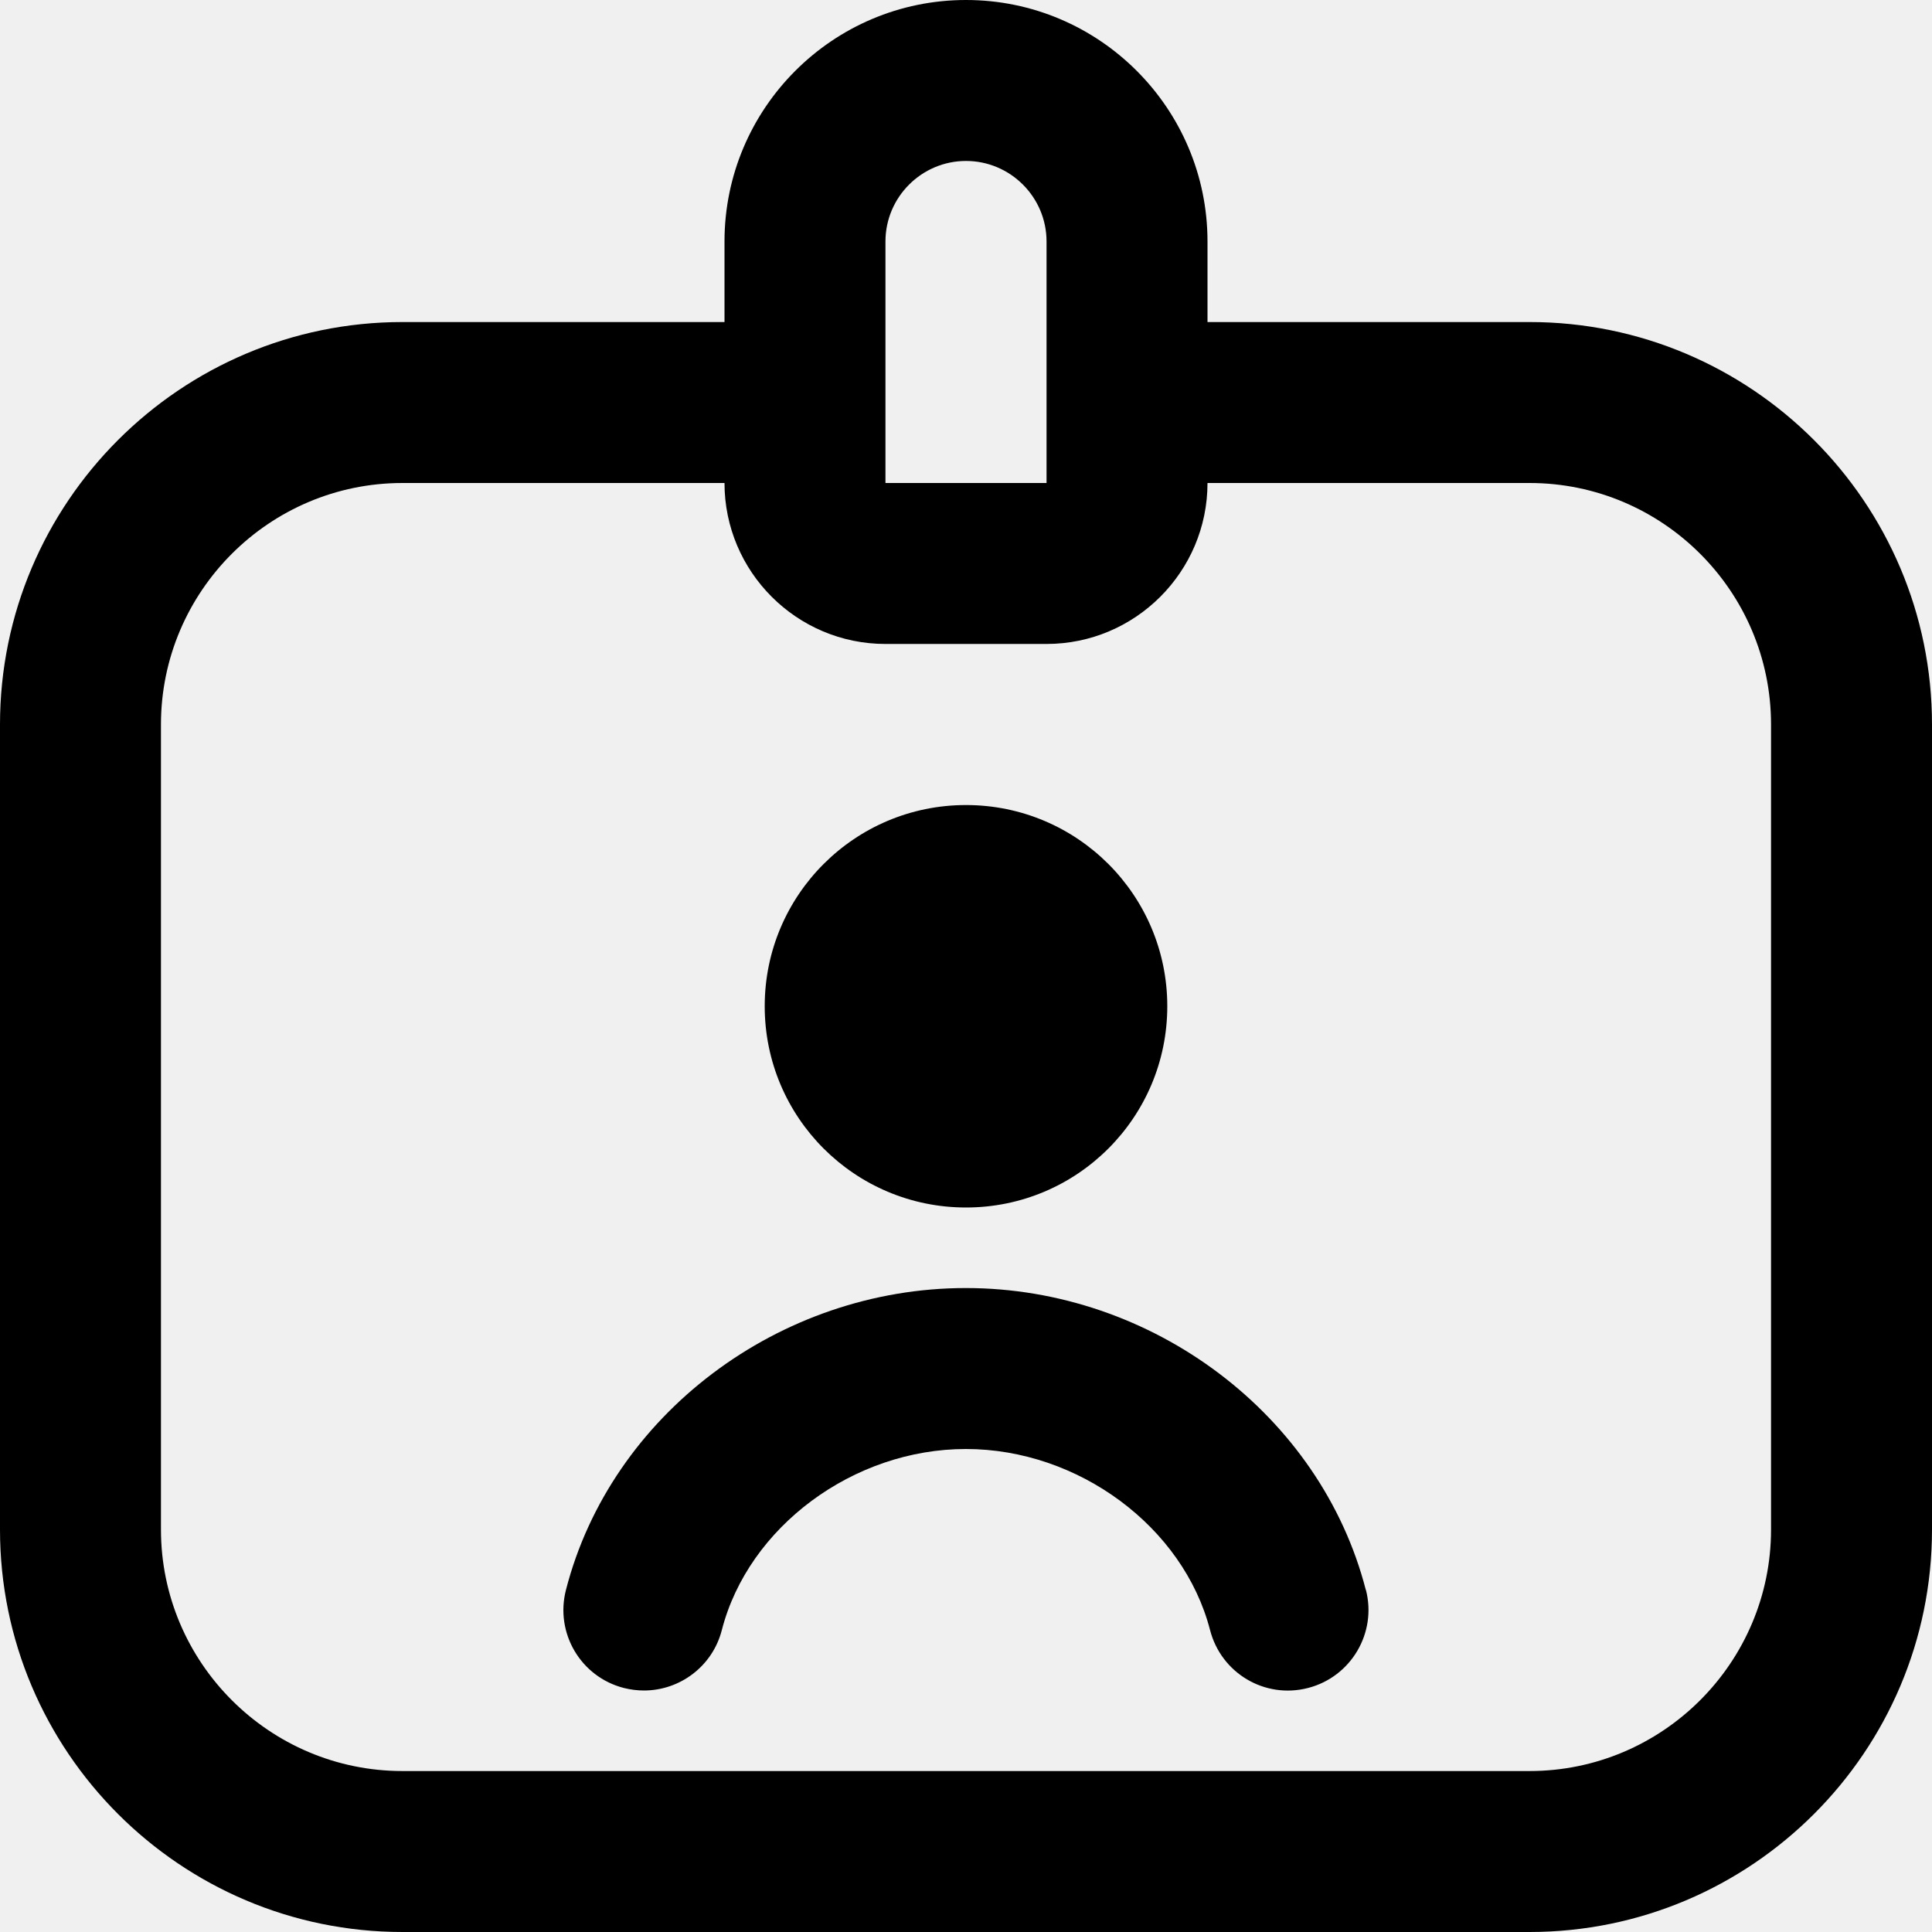
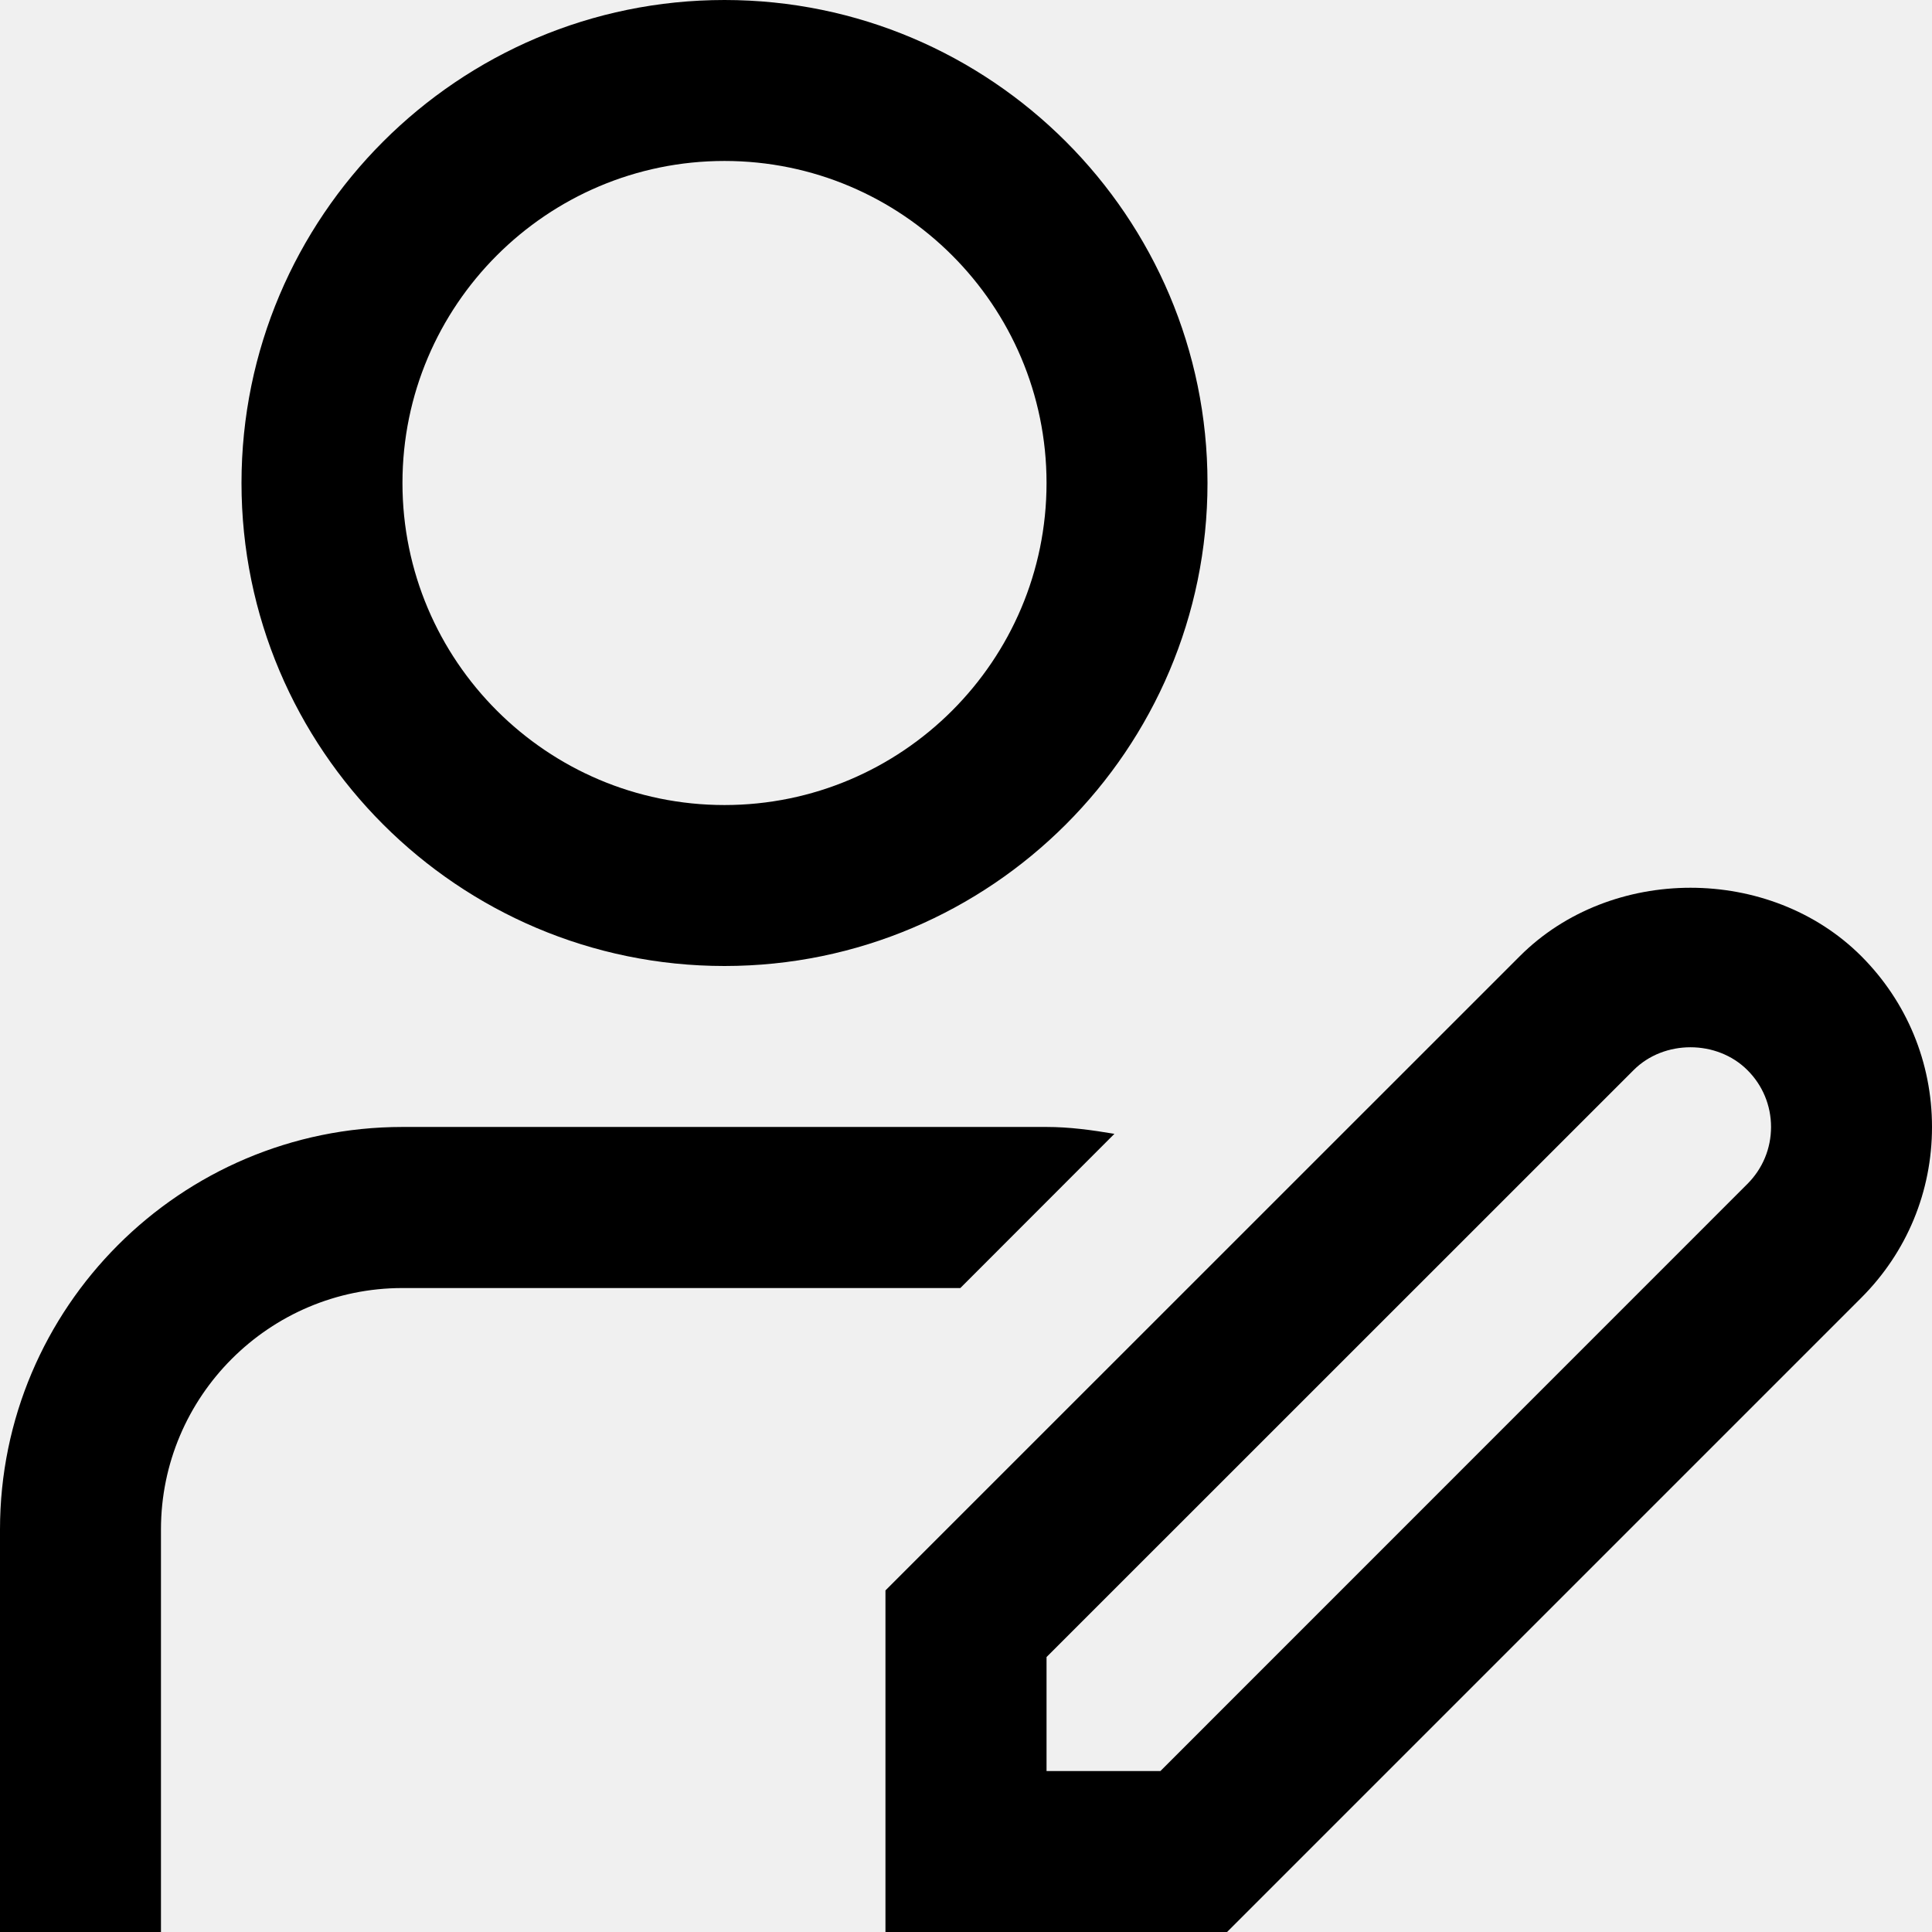
<svg xmlns="http://www.w3.org/2000/svg" width="16" height="16" viewBox="0 0 16 16" fill="none">
-   <g clip-path="url(#clip0_689_636)">
-     <path d="M12.667 2.667H10V2C10 0.897 9.103 0 8 0C6.897 0 6 0.897 6 2V2.667H3.333C1.495 2.667 0 4.162 0 6V12.667C0 14.505 1.495 16 3.333 16H12.667C14.505 16 16 14.505 16 12.667V6C16 4.162 14.505 2.667 12.667 2.667ZM7.333 2C7.333 1.632 7.633 1.333 8 1.333C8.367 1.333 8.667 1.632 8.667 2V3.33C8.667 3.33 8.667 3.332 8.667 3.333C8.667 3.335 8.667 3.335 8.667 3.337V4H7.333V2H7.333ZM14.667 12.667C14.667 13.769 13.769 14.667 12.667 14.667H3.333C2.231 14.667 1.333 13.769 1.333 12.667V6C1.333 4.897 2.231 4 3.333 4H6C6 4.735 6.598 5.333 7.333 5.333H8.667C9.402 5.333 10 4.735 10 4H12.667C13.769 4 14.667 4.897 14.667 6V12.667ZM6.333 8.333C6.333 7.413 7.079 6.667 8 6.667C8.921 6.667 9.667 7.413 9.667 8.333C9.667 9.254 8.921 10 8 10C7.079 10 6.333 9.254 6.333 8.333ZM11.312 13.167C11.404 13.523 11.189 13.887 10.833 13.979C10.474 14.072 10.113 13.856 10.021 13.499C9.8 12.645 8.931 12 7.999 12C7.067 12 6.198 12.645 5.978 13.499C5.901 13.8 5.63 14 5.333 14C5.278 14 5.222 13.993 5.166 13.979C4.809 13.887 4.595 13.524 4.687 13.167C5.059 11.718 6.452 10.667 7.999 10.667C9.545 10.667 10.938 11.718 11.311 13.167H11.312Z" fill="black" />
+   <g clip-path="url(#clip0_799_109)">
+     <path d="M6 8C8.206 8 10 6.206 10 4C10 1.794 8.206 0 6 0C3.794 0 2 1.794 2 4C2 6.206 3.794 8 6 8ZM6 1.333C7.471 1.333 8.667 2.529 8.667 4C8.667 5.471 7.471 6.667 6 6.667C4.529 6.667 3.333 5.471 3.333 4C3.333 2.529 4.529 1.333 6 1.333ZM15.415 7.919C14.659 7.163 13.341 7.163 12.586 7.919L7.333 13.171V16H10.162L15.414 10.748C15.792 10.37 16 9.868 16 9.333C16 8.799 15.792 8.297 15.415 7.919ZM14.471 9.805L9.61 14.667H8.667V13.723L13.529 8.862C13.78 8.61 14.219 8.61 14.471 8.862C14.597 8.987 14.667 9.155 14.667 9.333C14.667 9.512 14.597 9.679 14.471 9.805ZM7.953 10.667H3.333C2.231 10.667 1.333 11.564 1.333 12.667V16H0V12.667C0 10.829 1.495 9.333 3.333 9.333H8.667C8.859 9.333 9.045 9.359 9.229 9.39L7.953 10.667Z" fill="black" />
  </g>
  <defs>
-     <clipPath id="clip0_689_636">
+     <clipPath id="clip0_799_109">
      <rect width="16" height="16" fill="white" />
    </clipPath>
  </defs>
</svg>
